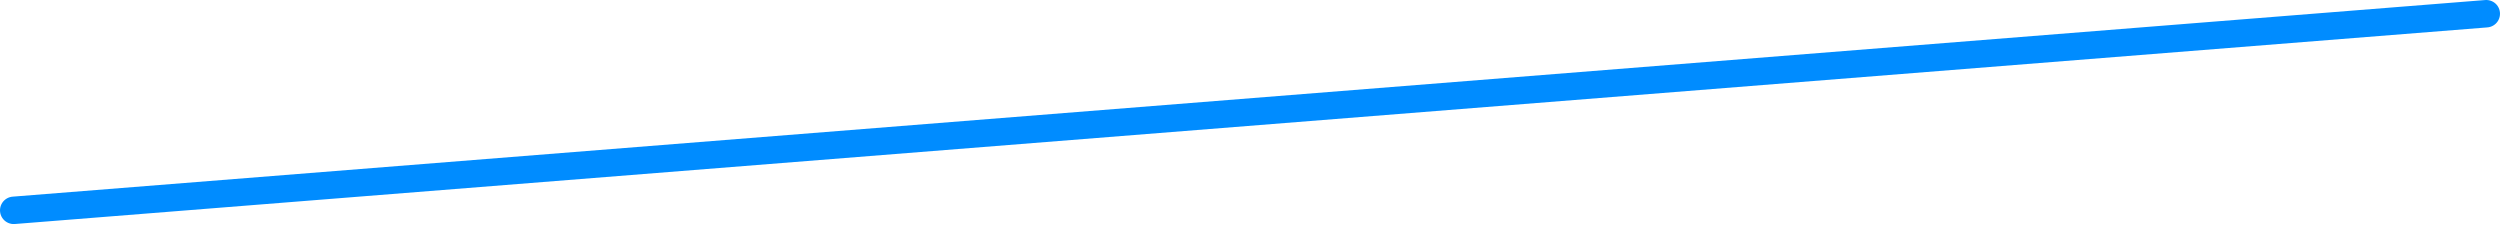
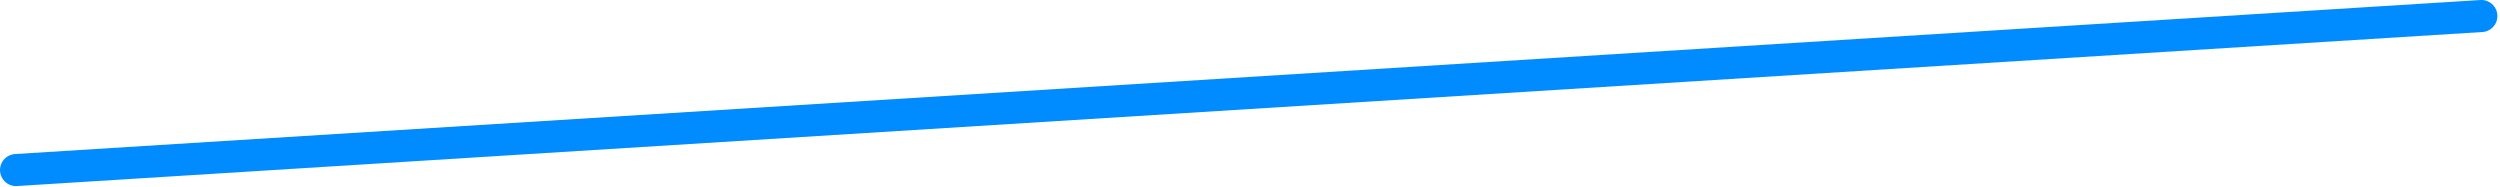
- <svg xmlns="http://www.w3.org/2000/svg" preserveAspectRatio="none" overflow="visible" style="display: block;" width="546.561" height="48.985" viewBox="0 0 546.561 48.985" fill="none">
-   <path id="Vector 234257382" d="M3 45.984L543.56 3" stroke="#008CFF" stroke-width="6" stroke-linecap="round" stroke-linejoin="round" />
+ <svg xmlns="http://www.w3.org/2000/svg" width="468" height="35" viewBox="0 0 468 35" fill="none">
+   <path d="M3.001 31.831L464.513 2.999" stroke="#008CFF" stroke-width="6" stroke-linecap="round" stroke-linejoin="round" />
</svg>
